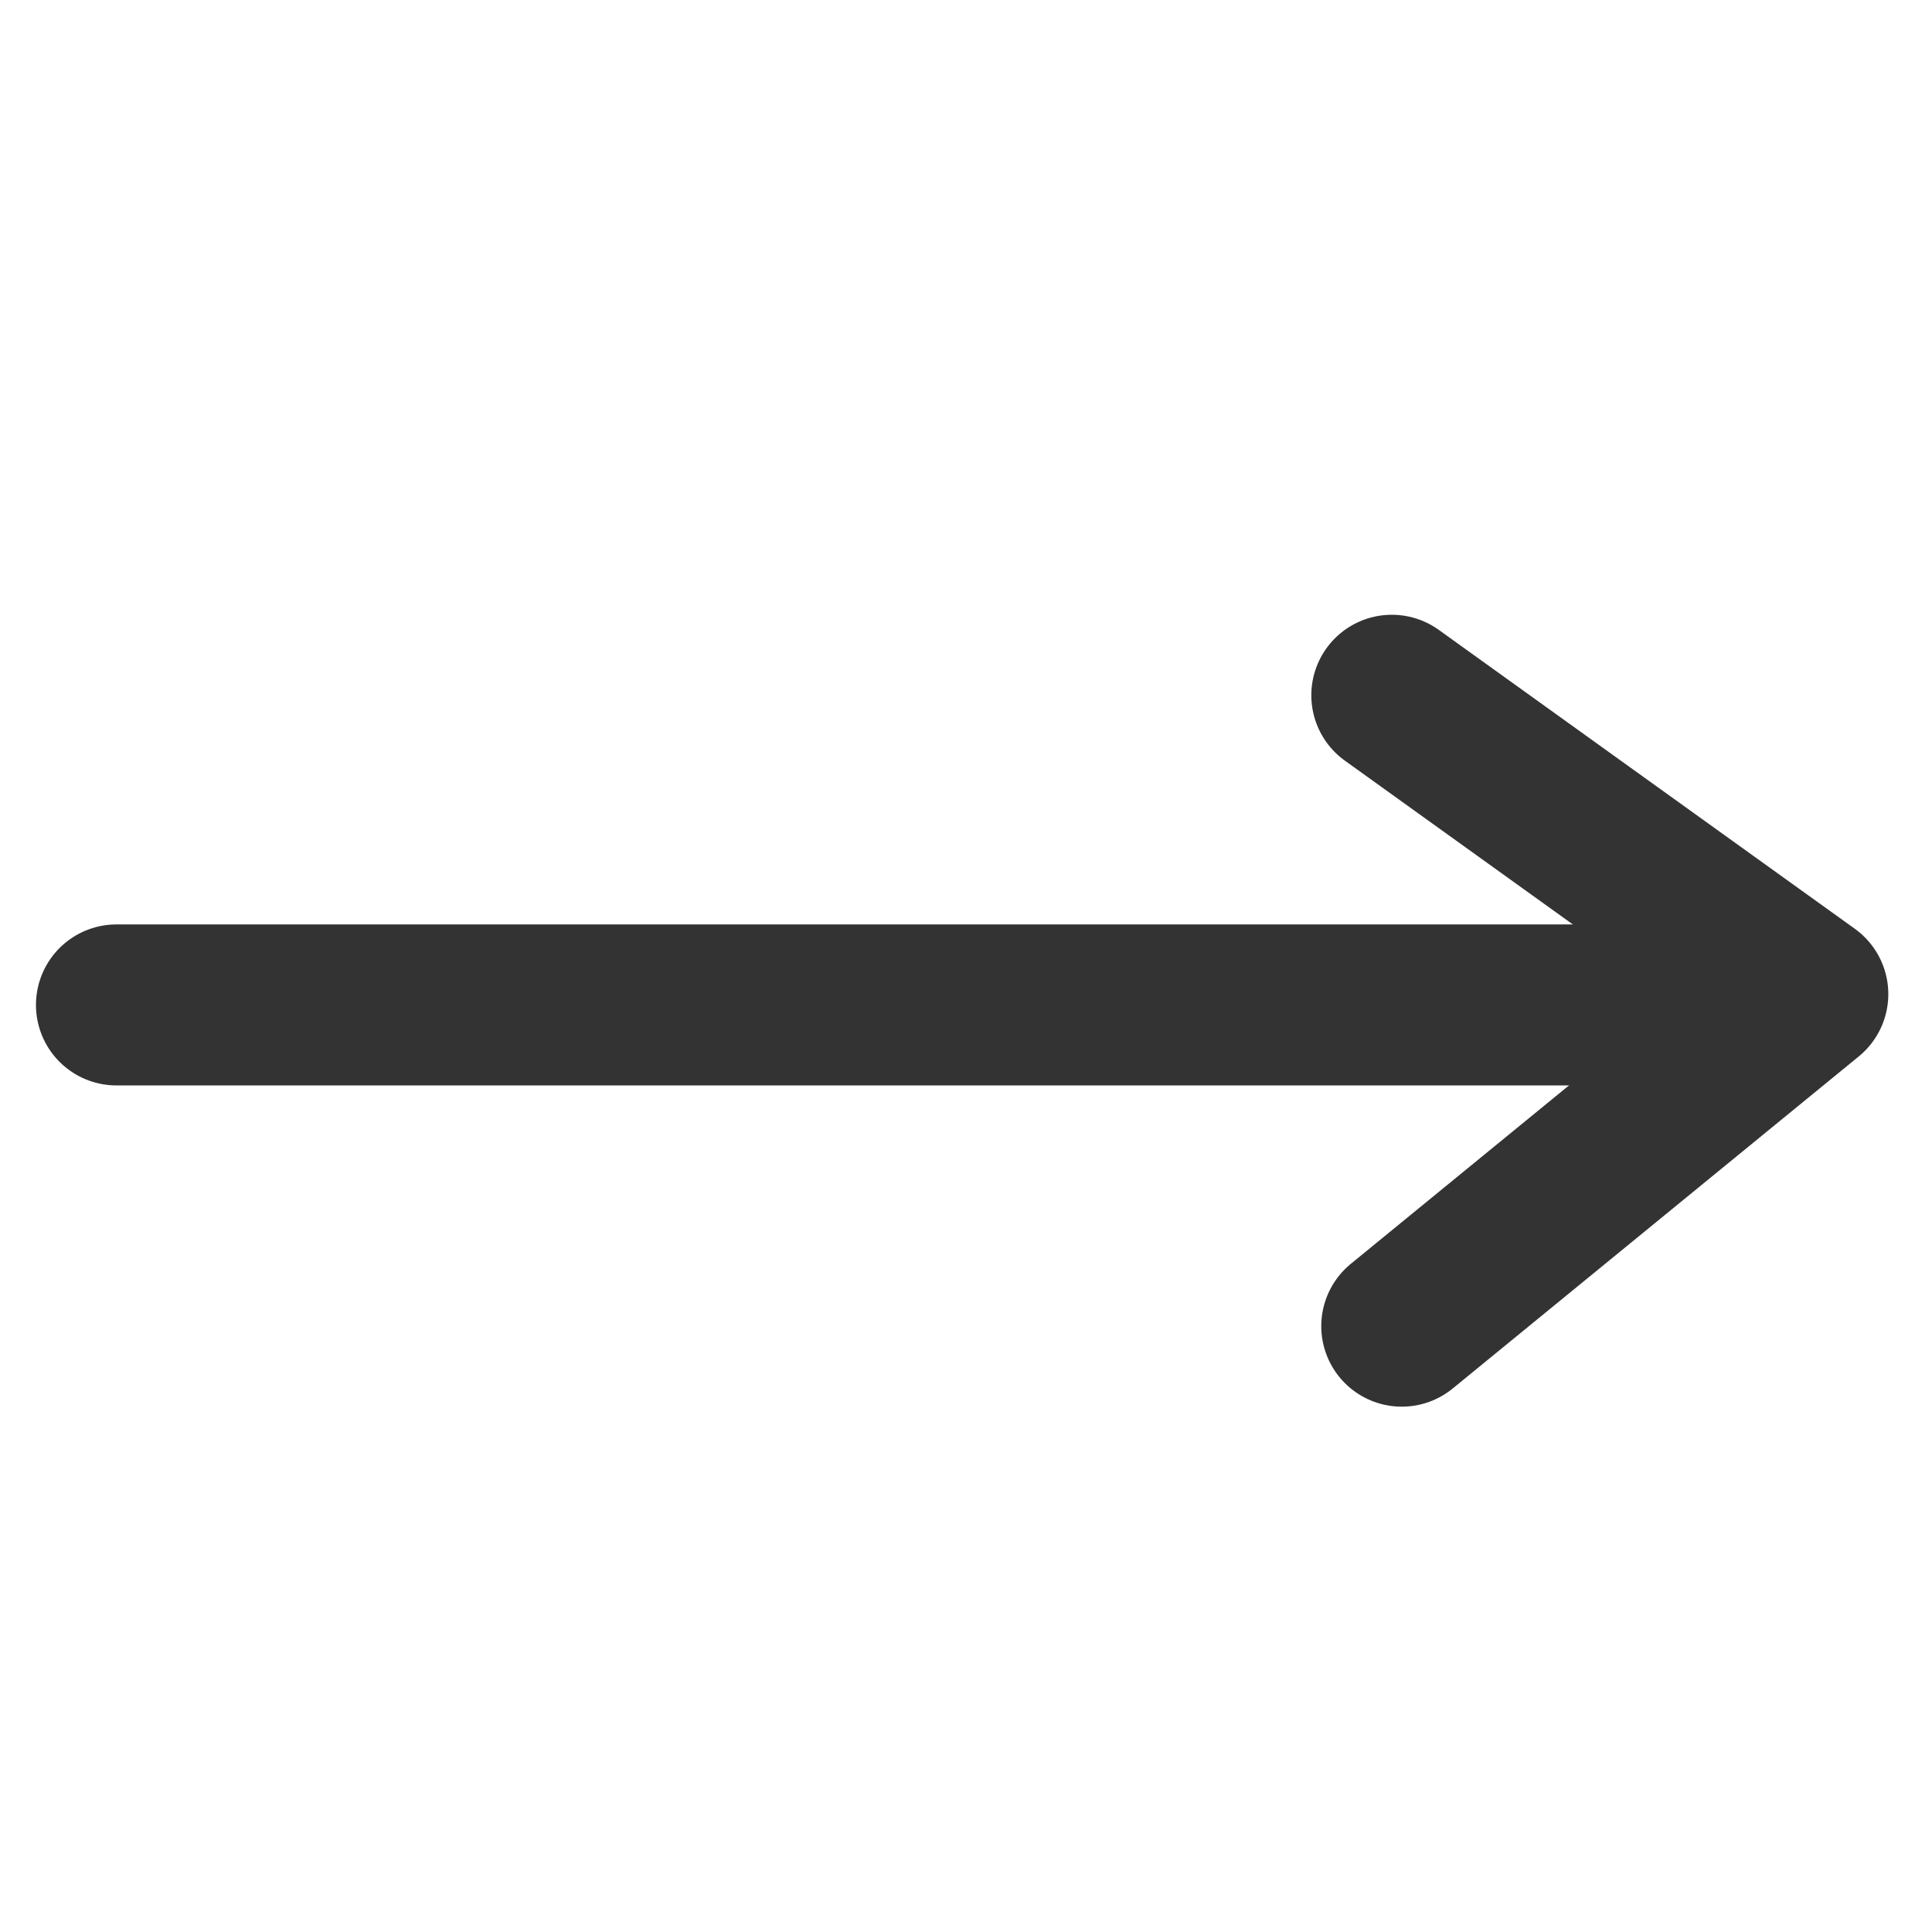
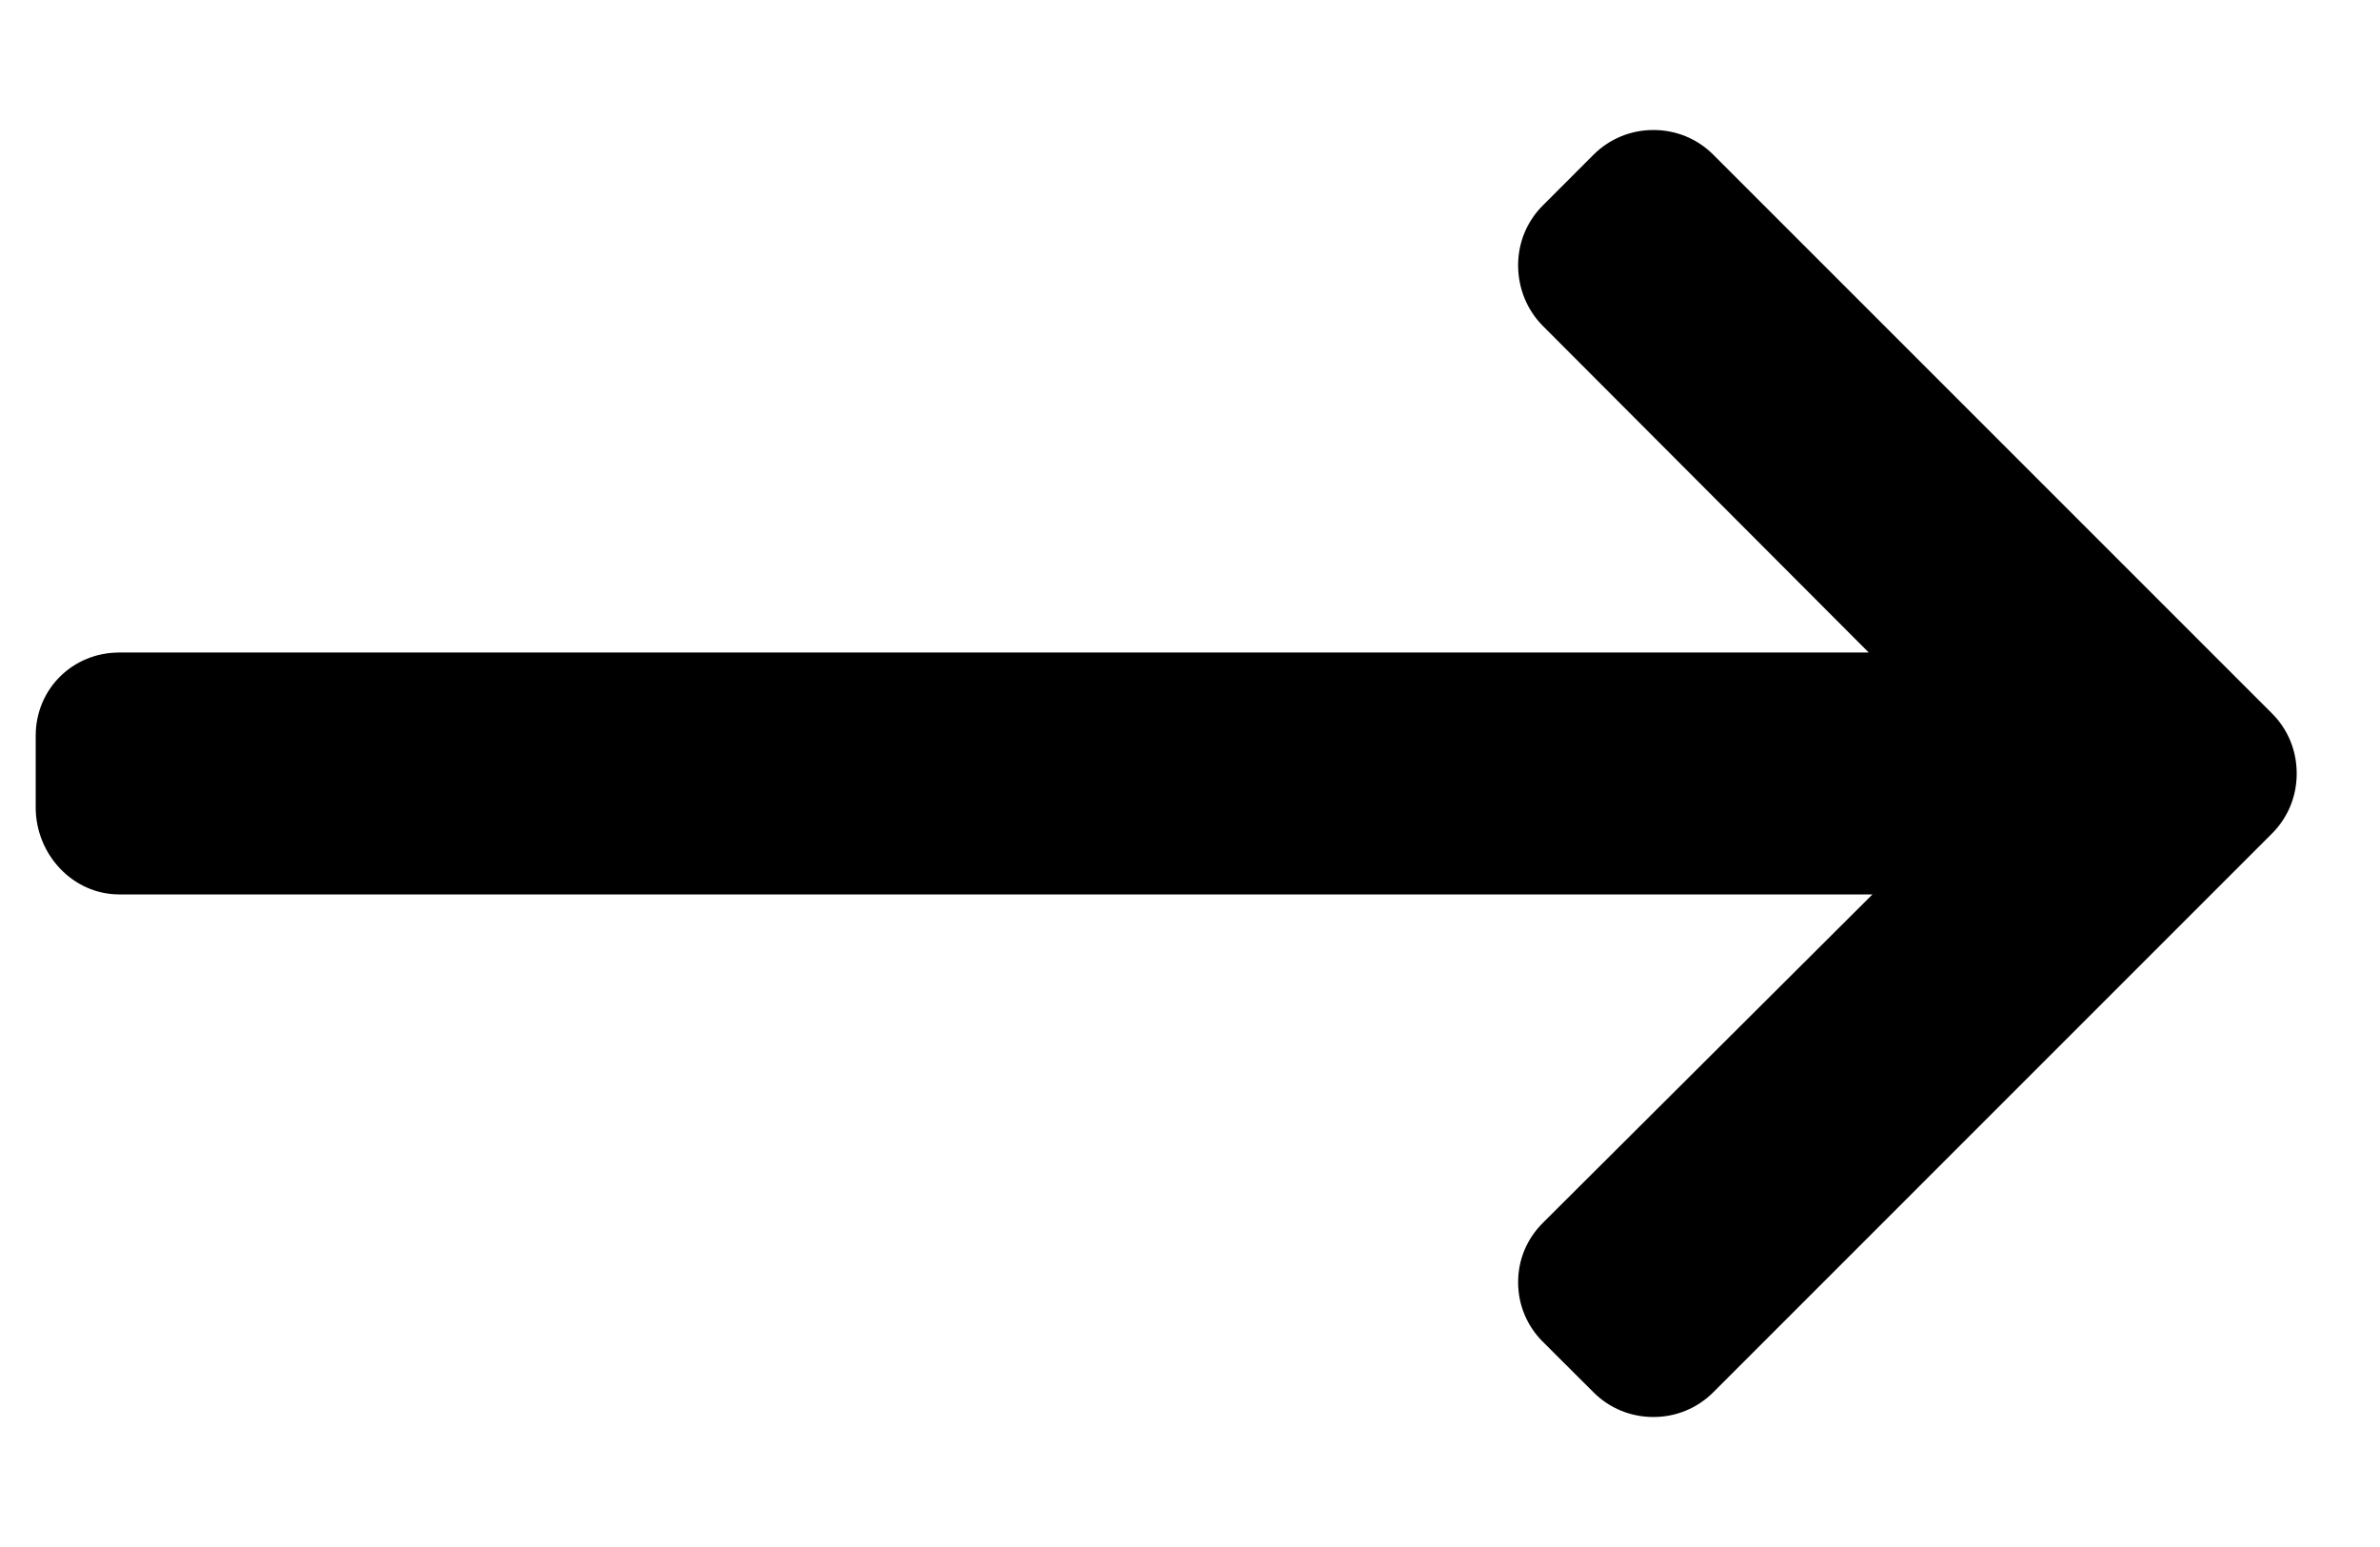
- <svg xmlns="http://www.w3.org/2000/svg" xmlns:xlink="http://www.w3.org/1999/xlink" height="60" id="svg1" version="1.0" width="60" x="0" y="0">
-   <defs id="defs3">
-     <linearGradient id="linearGradient575">
-       <stop id="stop576" offset="0" style="stop-color:#000;stop-opacity:1;" />
-       <stop id="stop577" offset="1" style="stop-color:#fff;stop-opacity:1;" />
-     </linearGradient>
-     <linearGradient id="linearGradient578" xlink:href="#linearGradient575" />
-   </defs>
-   <path d="M 54.722,31.209 L 3.617,31.209" id="path831" style="fill:none;fill-rule:evenodd;stroke:#333333;stroke-opacity:1;stroke-width:5;stroke-linejoin:round;stroke-linecap:round;fill-opacity:0.75;stroke-dasharray:none;" />
-   <path d="M 43.224,21.592 L 56.143,30.873 L 43.533,41.185" id="path869" style="fill:none;fill-rule:evenodd;stroke:#333333;stroke-width:5;stroke-linecap:round;stroke-linejoin:round;stroke-opacity:1;fill-opacity:1;stroke-dasharray:none;" />
+ <svg xmlns="http://www.w3.org/2000/svg" version="1.1" id="Layer_1" x="0px" y="0px" width="500px" height="325px" viewBox="0 0 500 325" style="enable-background:new 0 0 500 325;" xml:space="preserve">
+   <g>
+     <g>
+       <path d="M477.305,149.873L359.936,32.501c-3.35-3.35-7.816-5.189-12.577-5.189c-4.767,0-9.229,1.842-12.58,5.189L324.123,43.16    c-3.348,3.345-5.192,7.813-5.192,12.577c0,4.761,1.844,9.38,5.192,12.725l68.471,68.622H25.058    c-9.808,0-17.558,7.678-17.558,17.489v15.069c0,9.811,7.75,18.263,17.558,18.263h368.314l-69.246,69.005    c-3.348,3.35-5.192,7.697-5.192,12.461c0,4.759,1.844,9.169,5.192,12.516l10.656,10.625c3.35,3.35,7.813,5.176,12.58,5.176    c4.761,0,9.227-1.85,12.577-5.2l117.369-117.369c3.358-3.361,5.205-7.848,5.192-12.617    C482.511,157.718,480.666,153.228,477.305,149.873z" />
+     </g>
+   </g>
</svg>
